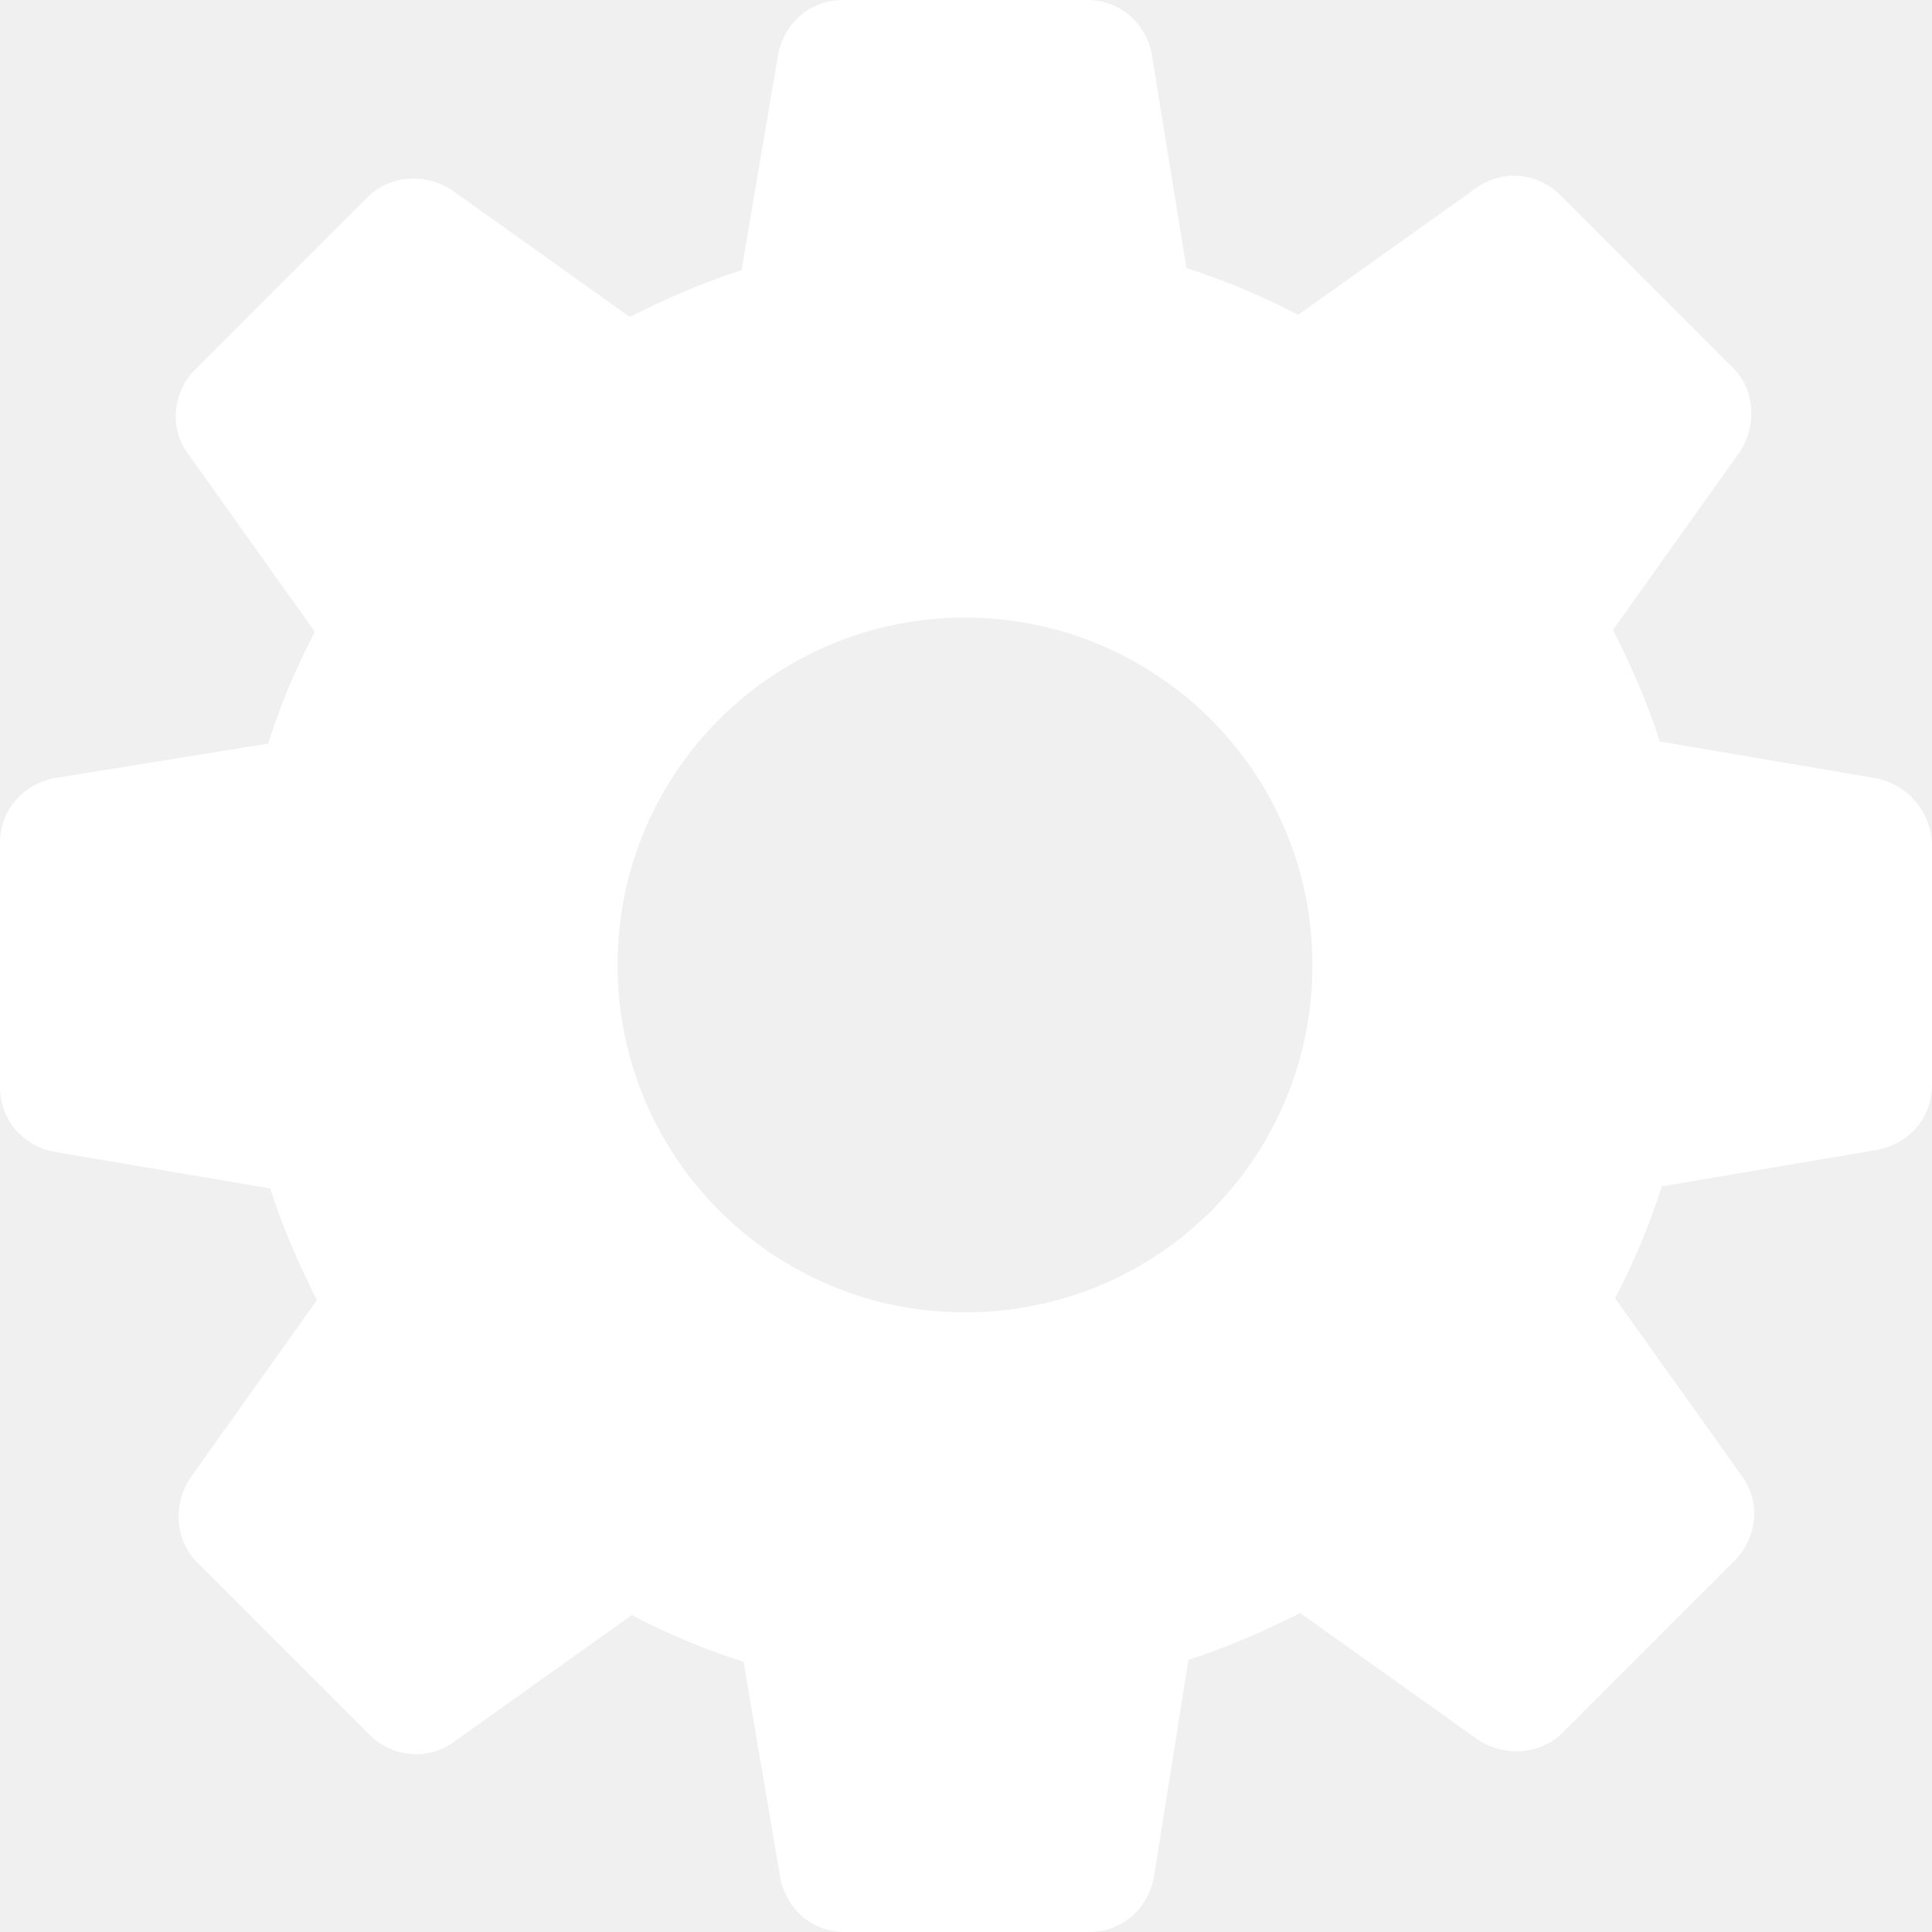
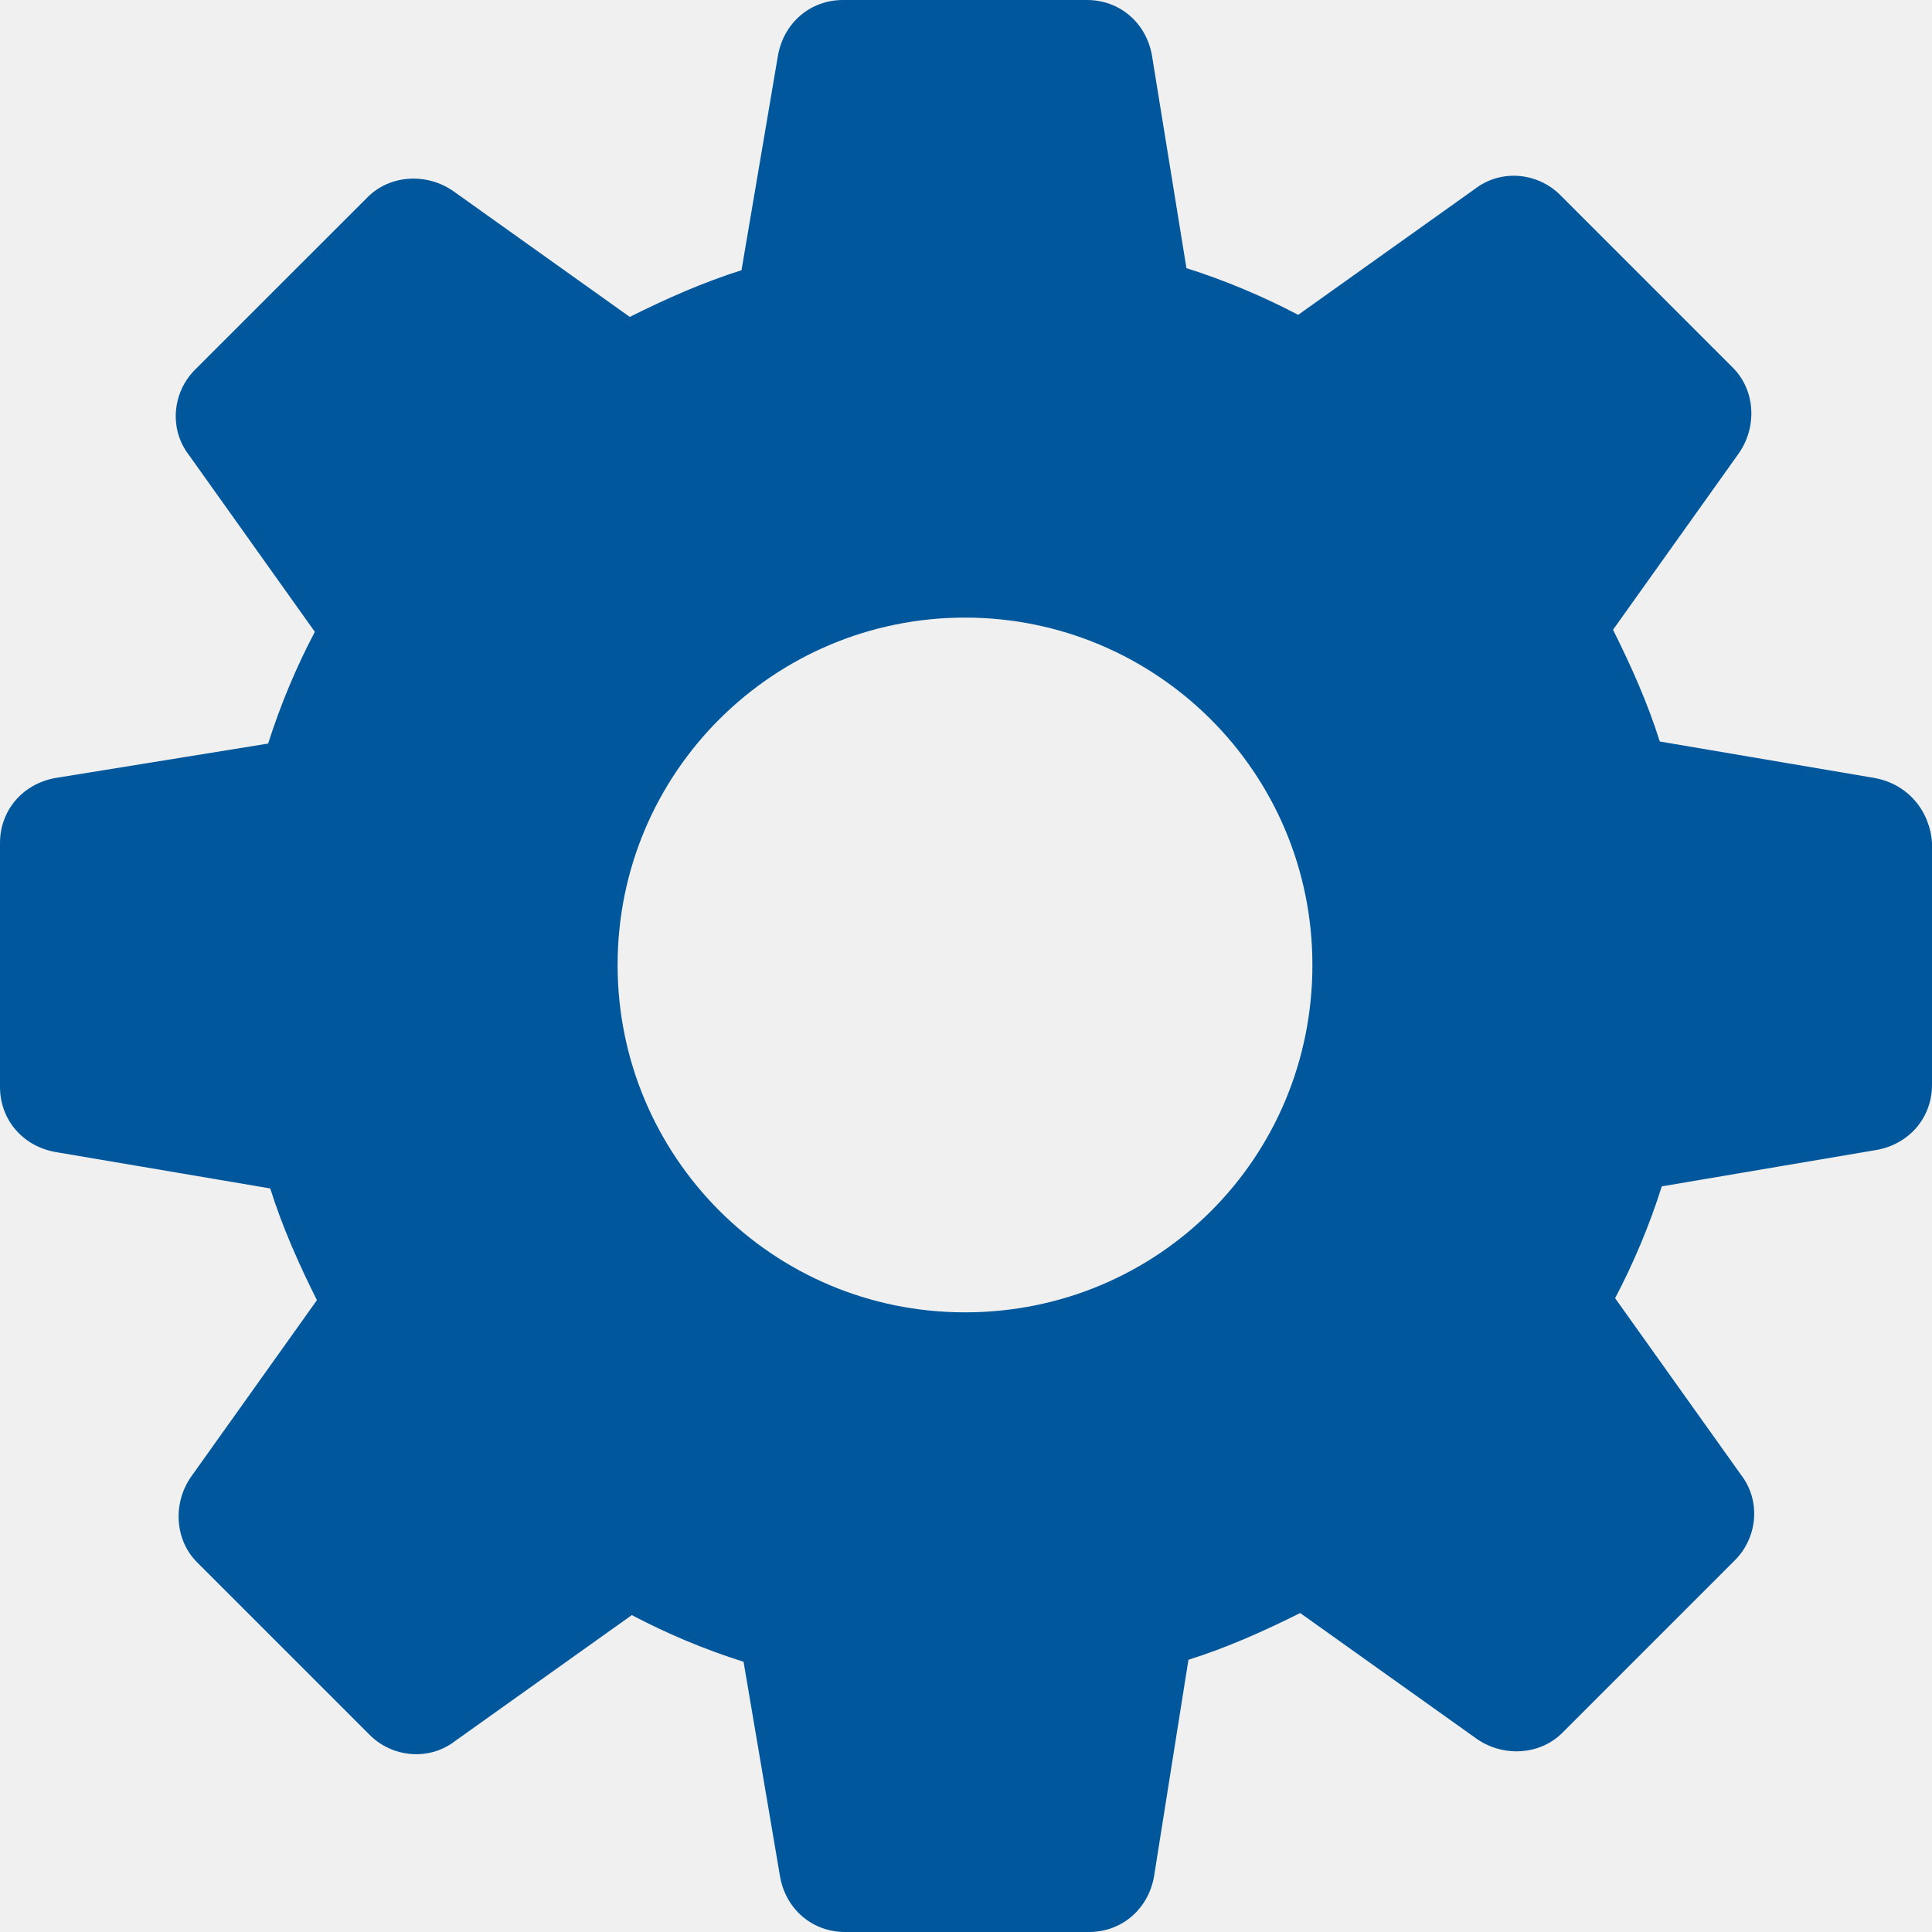
<svg xmlns="http://www.w3.org/2000/svg" width="30" height="30" viewBox="0 0 30 30" fill="none">
-   <path d="M29.117 12.082L25.773 11.514C25.584 10.915 25.331 10.347 25.047 9.779L27.003 7.035C27.287 6.624 27.256 6.057 26.908 5.71L24.227 3.028C23.88 2.681 23.312 2.618 22.902 2.934L20.158 4.889C19.621 4.606 19.022 4.353 18.423 4.164L17.886 0.852C17.792 0.347 17.382 0 16.877 0H13.091C12.587 0 12.177 0.347 12.082 0.852L11.514 4.196C10.915 4.385 10.347 4.637 9.779 4.921L7.035 2.965C6.624 2.681 6.057 2.713 5.71 3.06L3.028 5.741C2.681 6.088 2.618 6.656 2.934 7.066L4.889 9.811C4.606 10.347 4.353 10.946 4.164 11.546L0.852 12.082C0.347 12.177 0 12.587 0 13.092V16.877C0 17.382 0.347 17.792 0.852 17.887L4.196 18.454C4.385 19.054 4.637 19.621 4.921 20.189L2.965 22.934C2.681 23.344 2.713 23.912 3.06 24.259L5.741 26.94C6.088 27.287 6.656 27.35 7.066 27.035L9.811 25.079C10.347 25.363 10.946 25.615 11.546 25.804L12.114 29.148C12.208 29.653 12.618 30 13.123 30H16.908C17.413 30 17.823 29.653 17.918 29.148L18.454 25.773C19.054 25.584 19.621 25.331 20.189 25.047L22.934 27.003C23.344 27.287 23.912 27.255 24.259 26.908L26.94 24.227C27.287 23.88 27.35 23.312 27.035 22.902L25.079 20.158C25.363 19.621 25.615 19.022 25.804 18.422L29.148 17.855C29.653 17.76 30 17.35 30 16.845L30 13.091C29.968 12.587 29.621 12.177 29.116 12.082L29.117 12.082ZM14.984 20.378C11.987 20.378 9.59 17.949 9.59 14.984C9.59 11.987 12.019 9.59 14.984 9.59C17.95 9.59 20.379 11.987 20.379 14.984C20.379 17.981 17.981 20.378 14.984 20.378Z" fill="white" />
+   <path d="M29.117 12.082L25.773 11.514C25.584 10.915 25.331 10.347 25.047 9.779L27.003 7.035C27.287 6.624 27.256 6.057 26.908 5.71L24.227 3.028C23.88 2.681 23.312 2.618 22.902 2.934L20.158 4.889C19.621 4.606 19.022 4.353 18.423 4.164L17.886 0.852C17.792 0.347 17.382 0 16.877 0H13.091C12.587 0 12.177 0.347 12.082 0.852L11.514 4.196C10.915 4.385 10.347 4.637 9.779 4.921L7.035 2.965C6.624 2.681 6.057 2.713 5.71 3.06L3.028 5.741C2.681 6.088 2.618 6.656 2.934 7.066L4.889 9.811C4.606 10.347 4.353 10.946 4.164 11.546L0.852 12.082C0.347 12.177 0 12.587 0 13.092V16.877C0 17.382 0.347 17.792 0.852 17.887L4.196 18.454C4.385 19.054 4.637 19.621 4.921 20.189L2.965 22.934C2.681 23.344 2.713 23.912 3.06 24.259L5.741 26.94C6.088 27.287 6.656 27.35 7.066 27.035L9.811 25.079C10.347 25.363 10.946 25.615 11.546 25.804L12.114 29.148C12.208 29.653 12.618 30 13.123 30H16.908C17.413 30 17.823 29.653 17.918 29.148L18.454 25.773C19.054 25.584 19.621 25.331 20.189 25.047L22.934 27.003C23.344 27.287 23.912 27.255 24.259 26.908L26.94 24.227C27.287 23.88 27.35 23.312 27.035 22.902L25.079 20.158C25.363 19.621 25.615 19.022 25.804 18.422L29.148 17.855C29.653 17.76 30 17.35 30 16.845L30 13.091C29.968 12.587 29.621 12.177 29.116 12.082L29.117 12.082ZM14.984 20.378C11.987 20.378 9.59 17.949 9.59 14.984C9.59 11.987 12.019 9.59 14.984 9.59C17.95 9.59 20.379 11.987 20.379 14.984C20.379 17.981 17.981 20.378 14.984 20.378Z" fill="#01579b" />
</svg>
